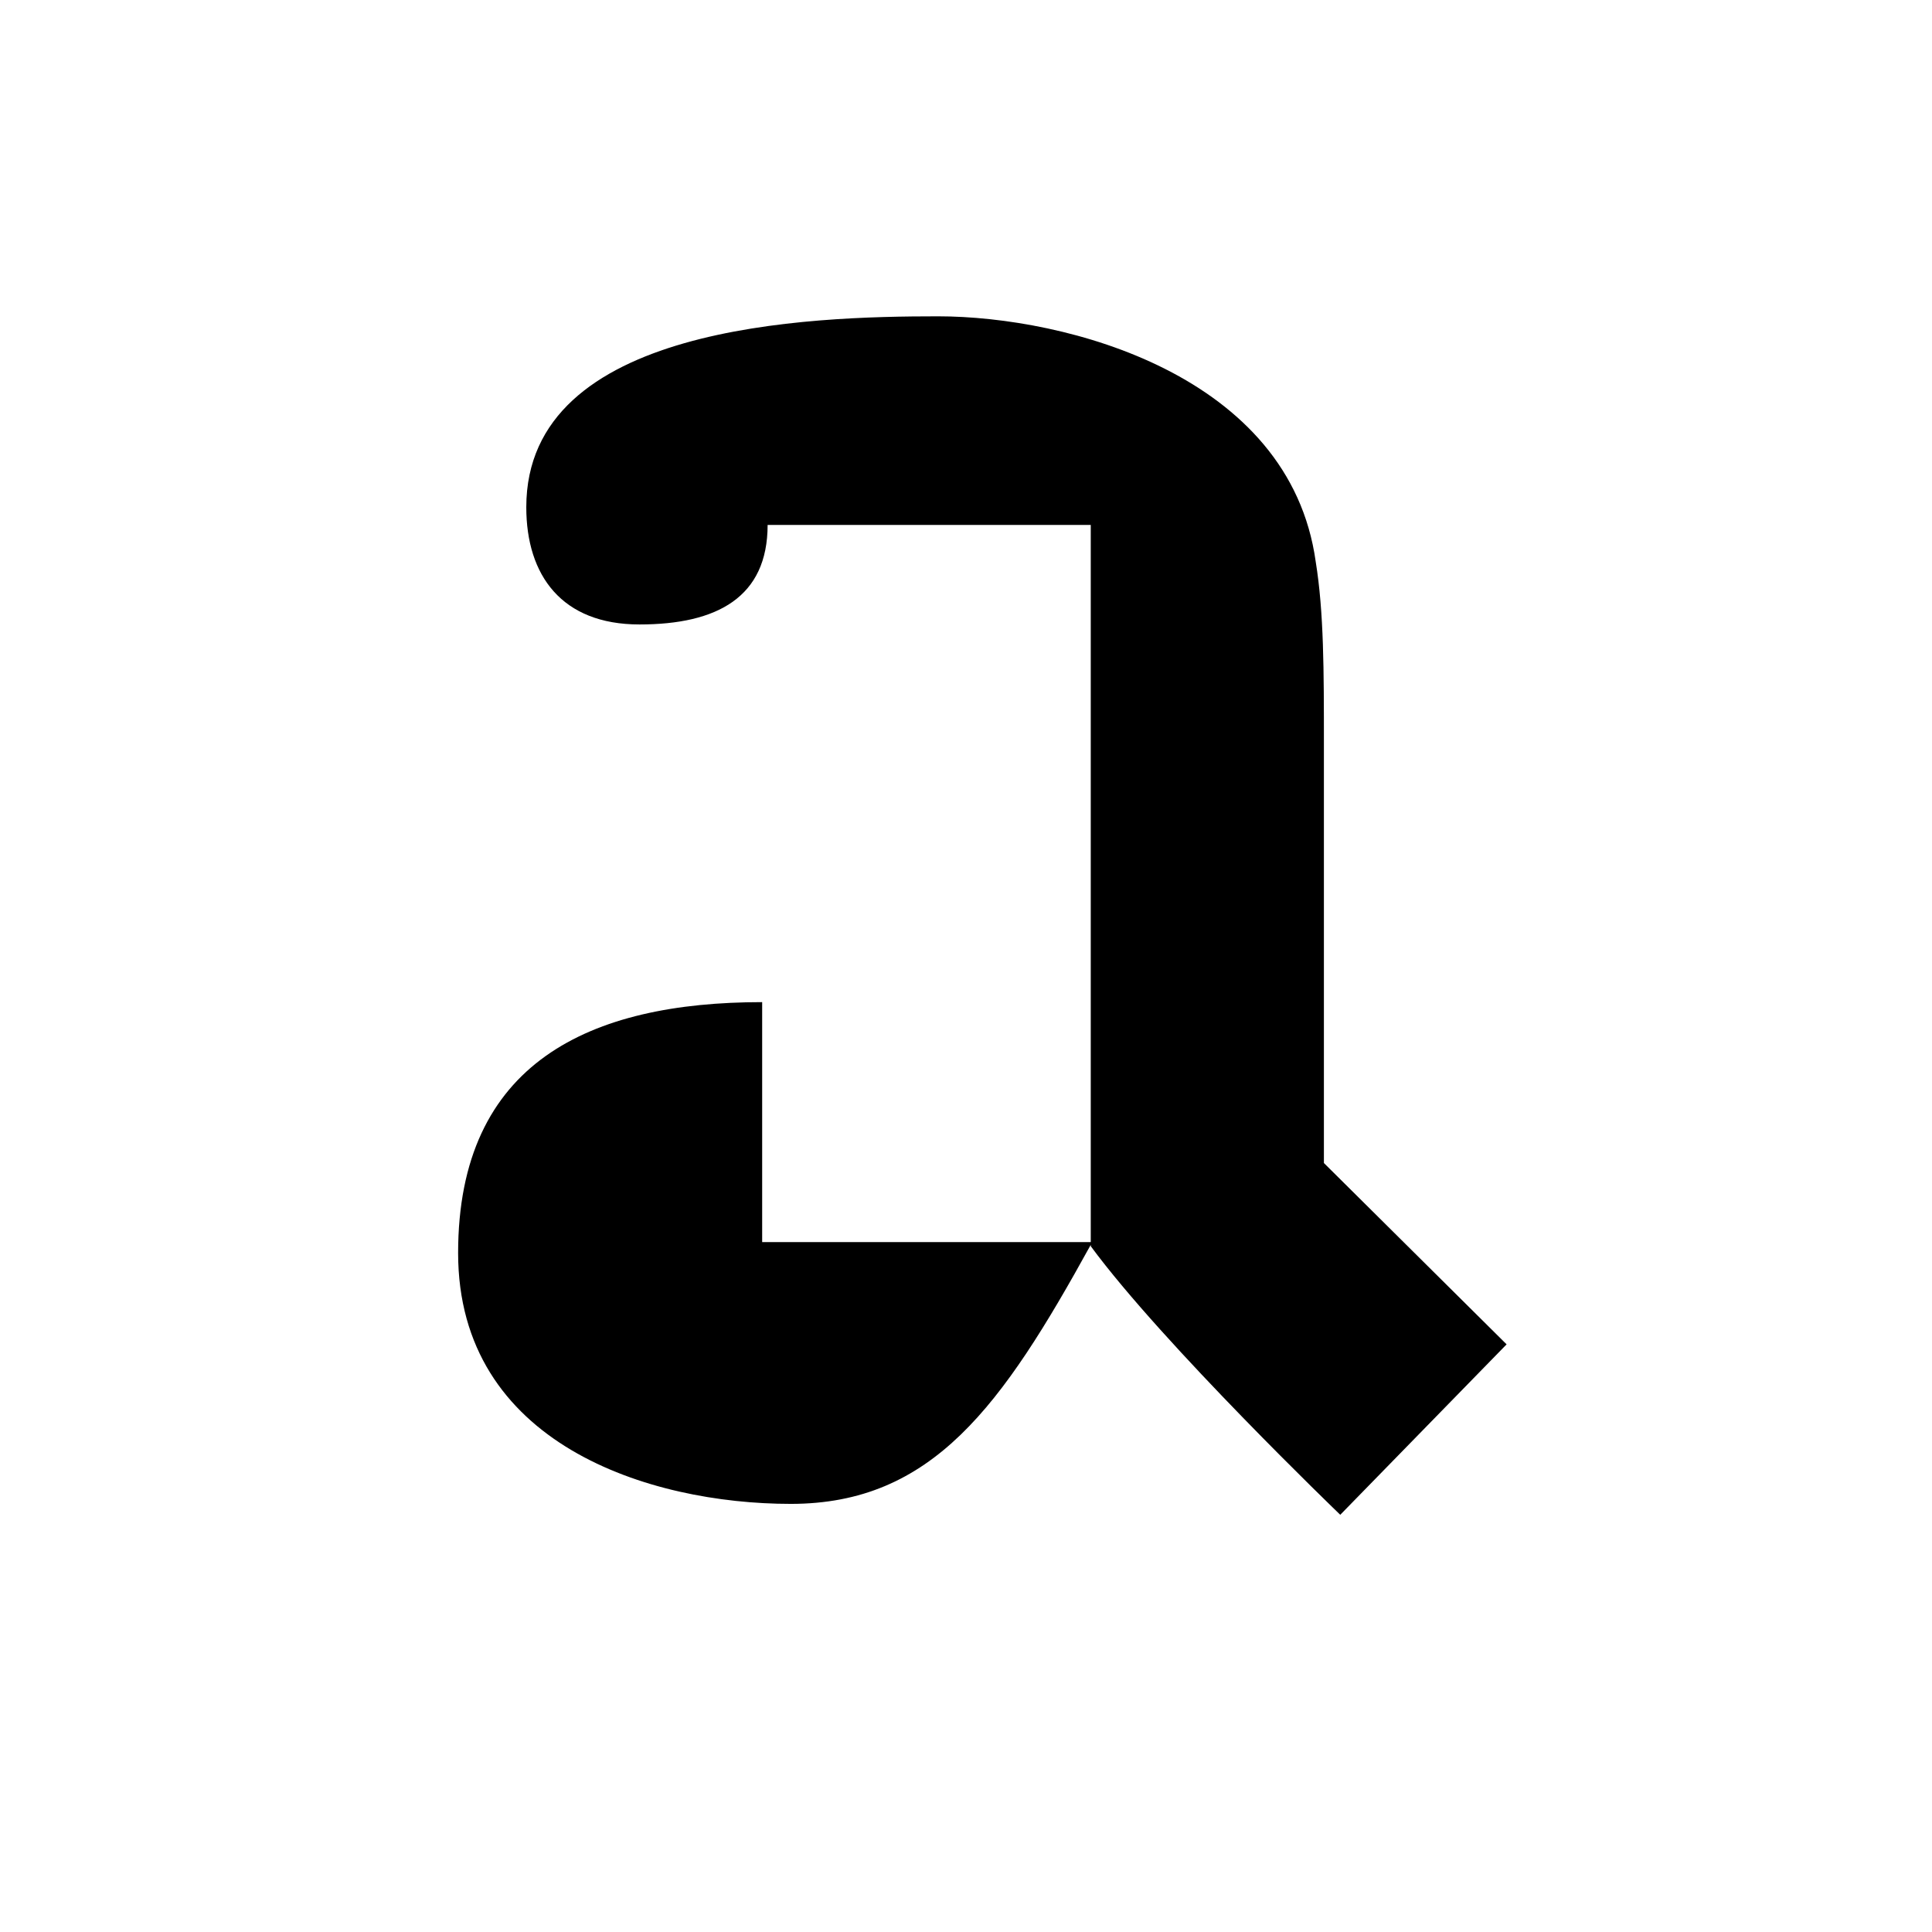
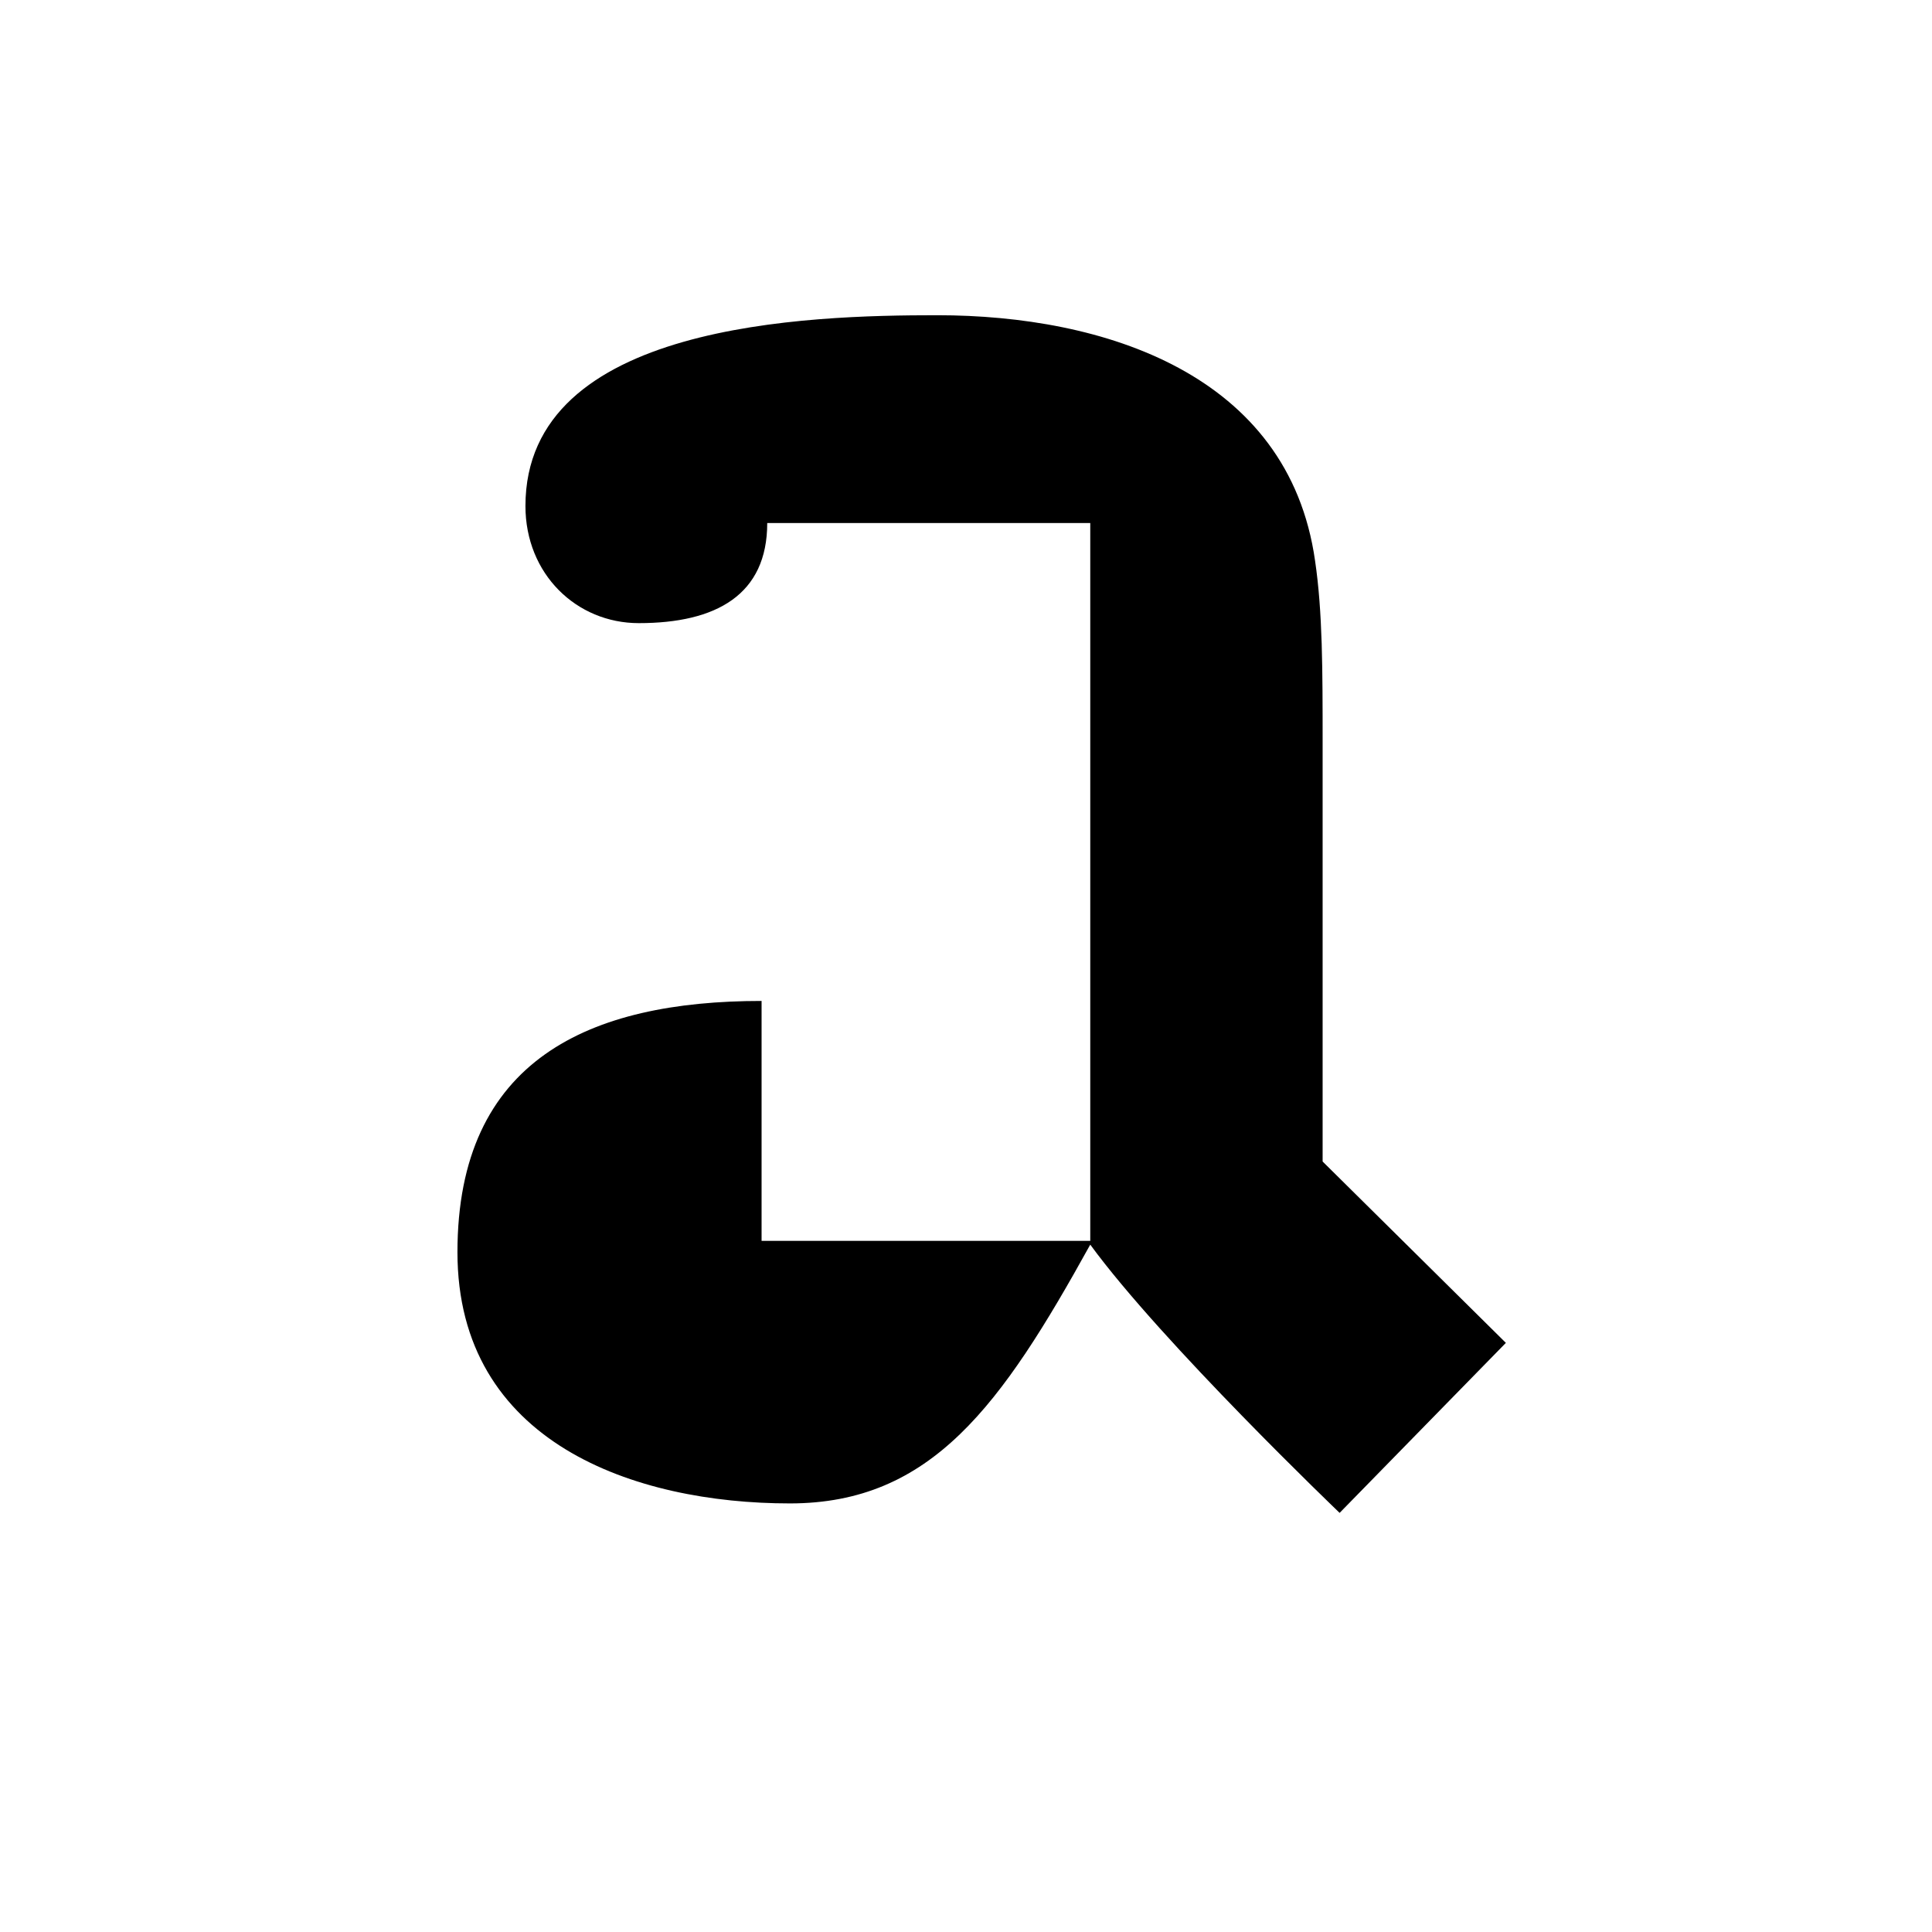
<svg xmlns="http://www.w3.org/2000/svg" id="Layer_1" version="1.1" viewBox="0 0 141.7 141.7">
-   <path d="M80,91.3c-6.5,11.8-11.6,19-22,19s-24.4-4.4-24.4-18.4,9.7-18.4,22.3-18.4v17.6h24.1v-52.6h-23.7c0,5.3-3.7,7.3-9.4,7.3s-8.3-3.6-8.3-8.6c0-13.4,20.8-14,30.2-14s25.8,4.3,27.7,18c.6,3.7.6,8,.6,13.3v30.8l13.4,13.3-12.2,12.5s-13-12.5-18.3-19.7Z" />
+   <path d="M79.964,91.285c-6.511,11.777-11.638,18.981-22.029,18.981-11.361,0-24.384-4.434-24.384-18.426,0-14.133,9.698-18.427,22.306-18.427v17.595h24.107v-52.648h-23.692c0,5.265-3.741,7.343-9.421,7.343-4.573,0-8.313-3.602-8.313-8.59,0-13.439,20.782-13.993,30.204-13.993,12.193,0,25.77,4.295,27.71,18.011.554,3.741.554,8.036.554,13.301v30.758l13.44,13.301-12.193,12.469s-13.024-12.469-18.289-19.673Z" />
</svg>
